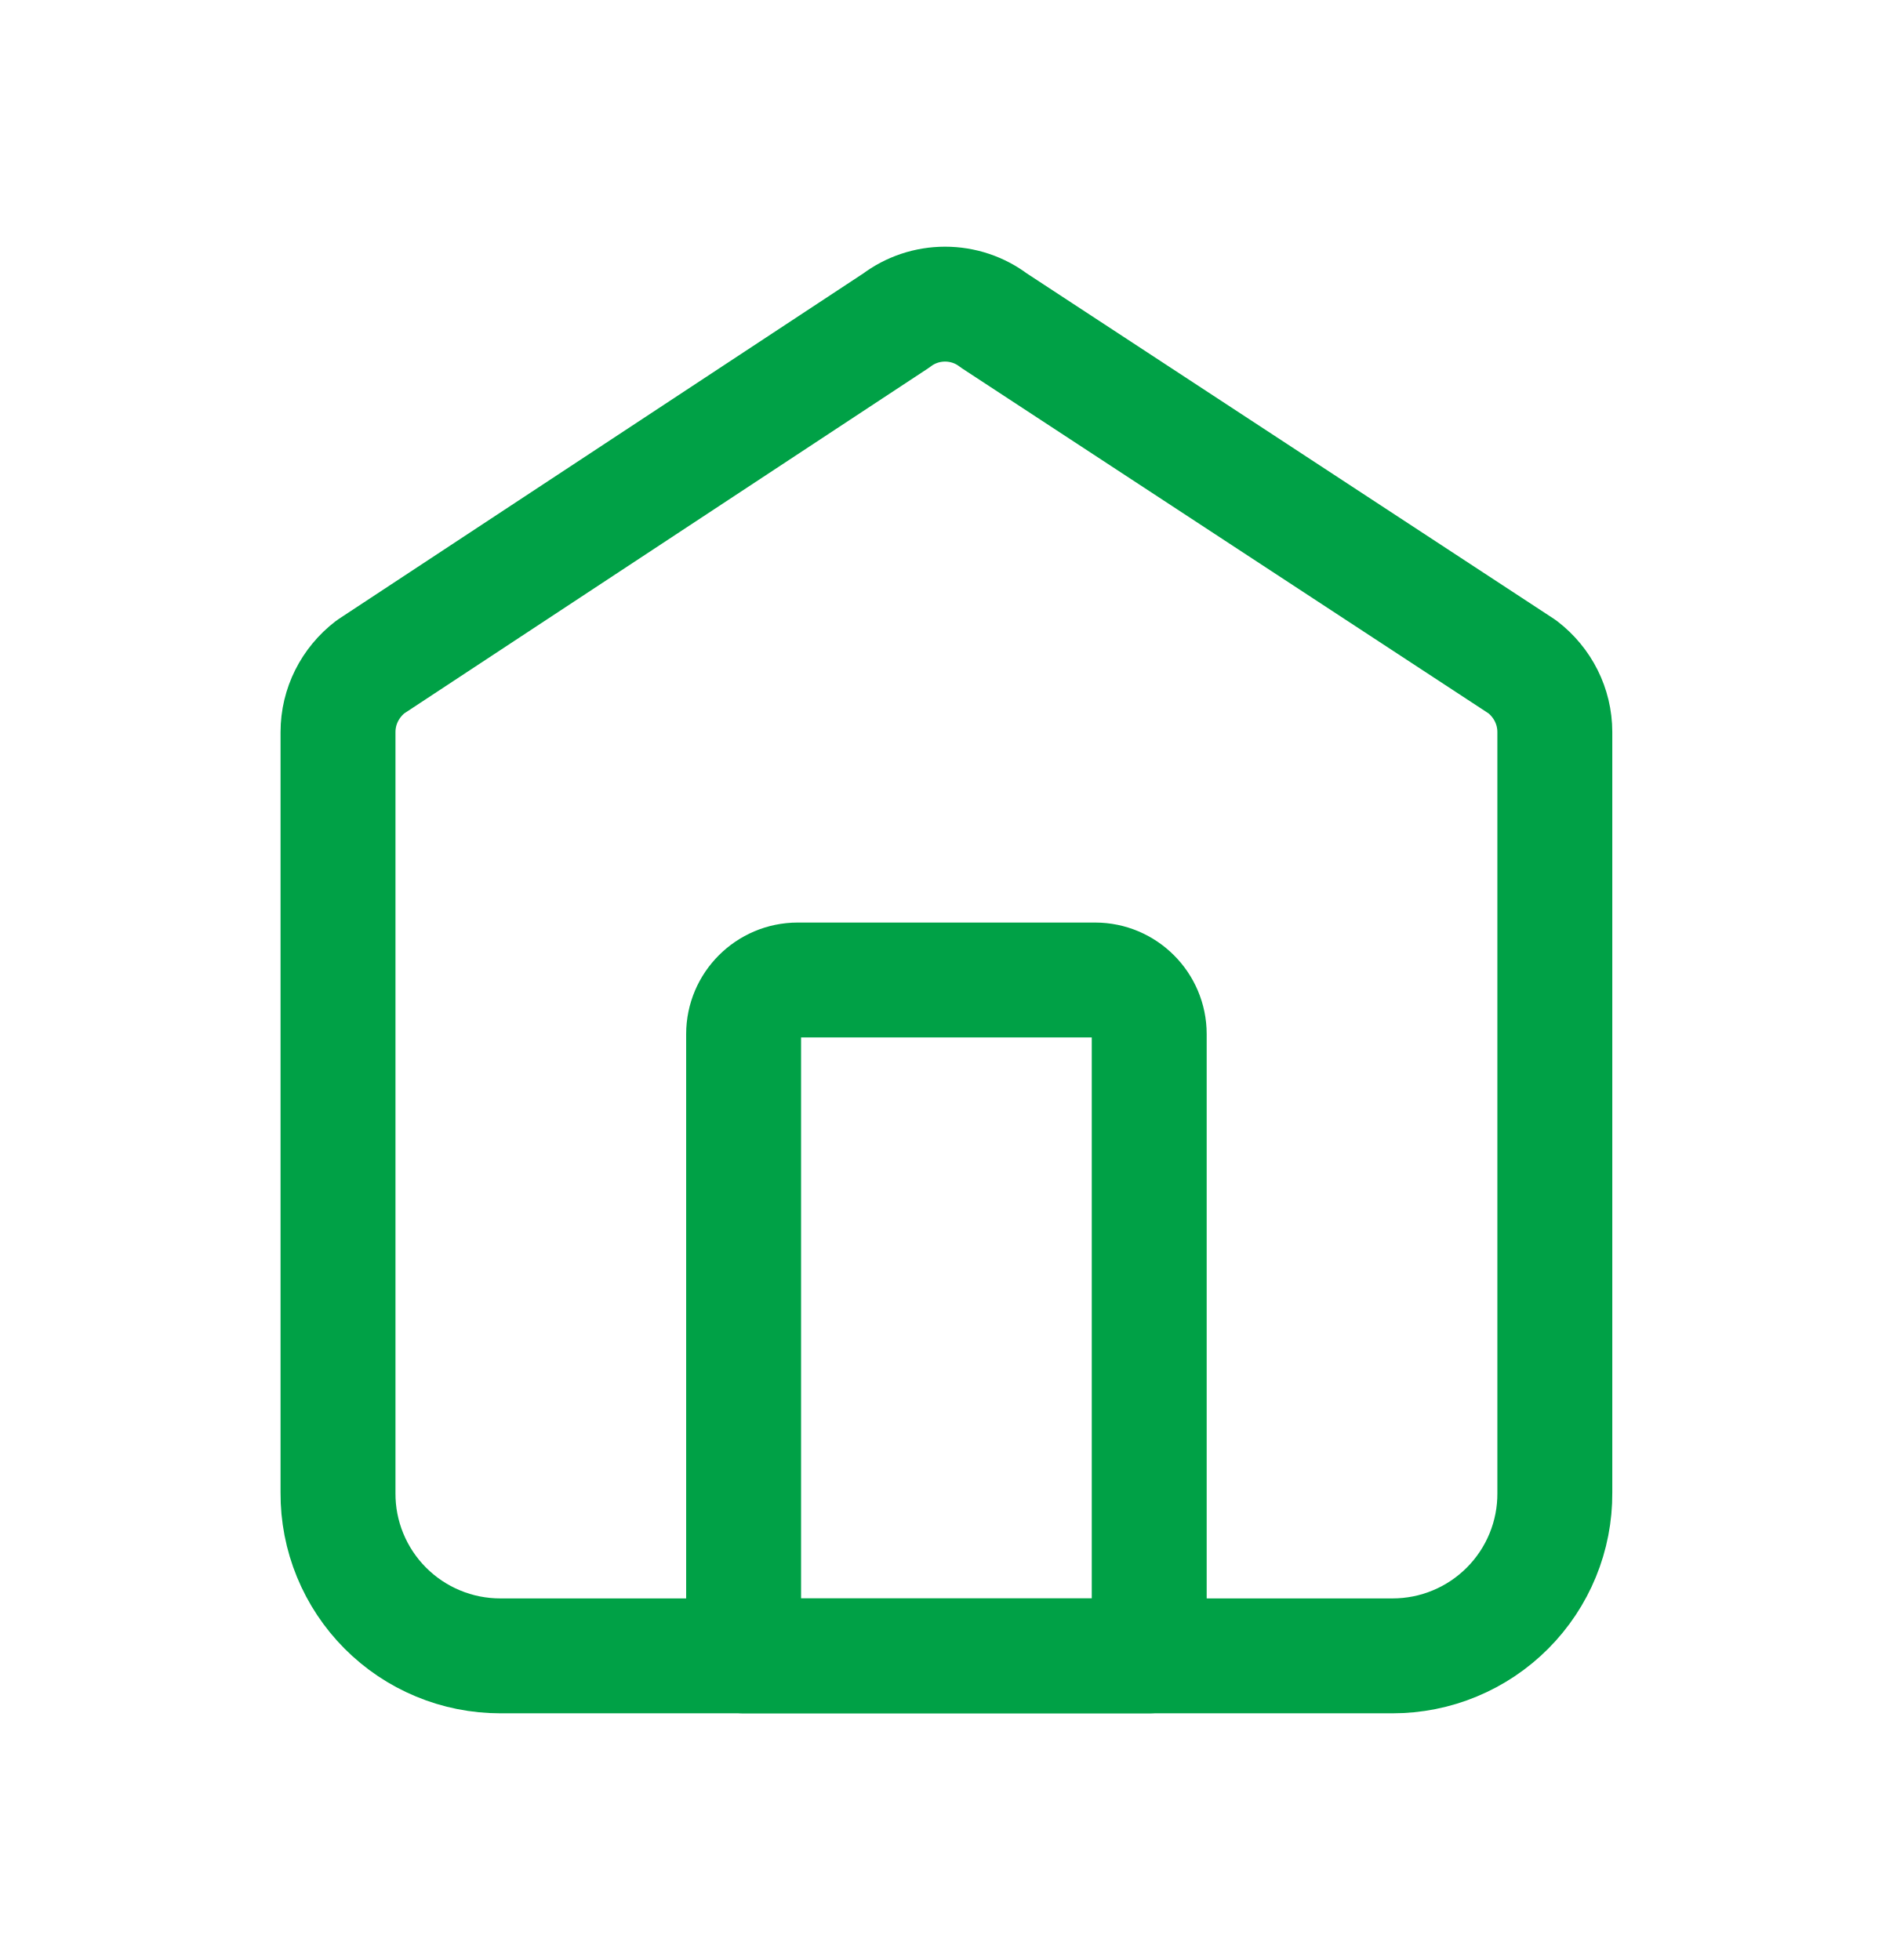
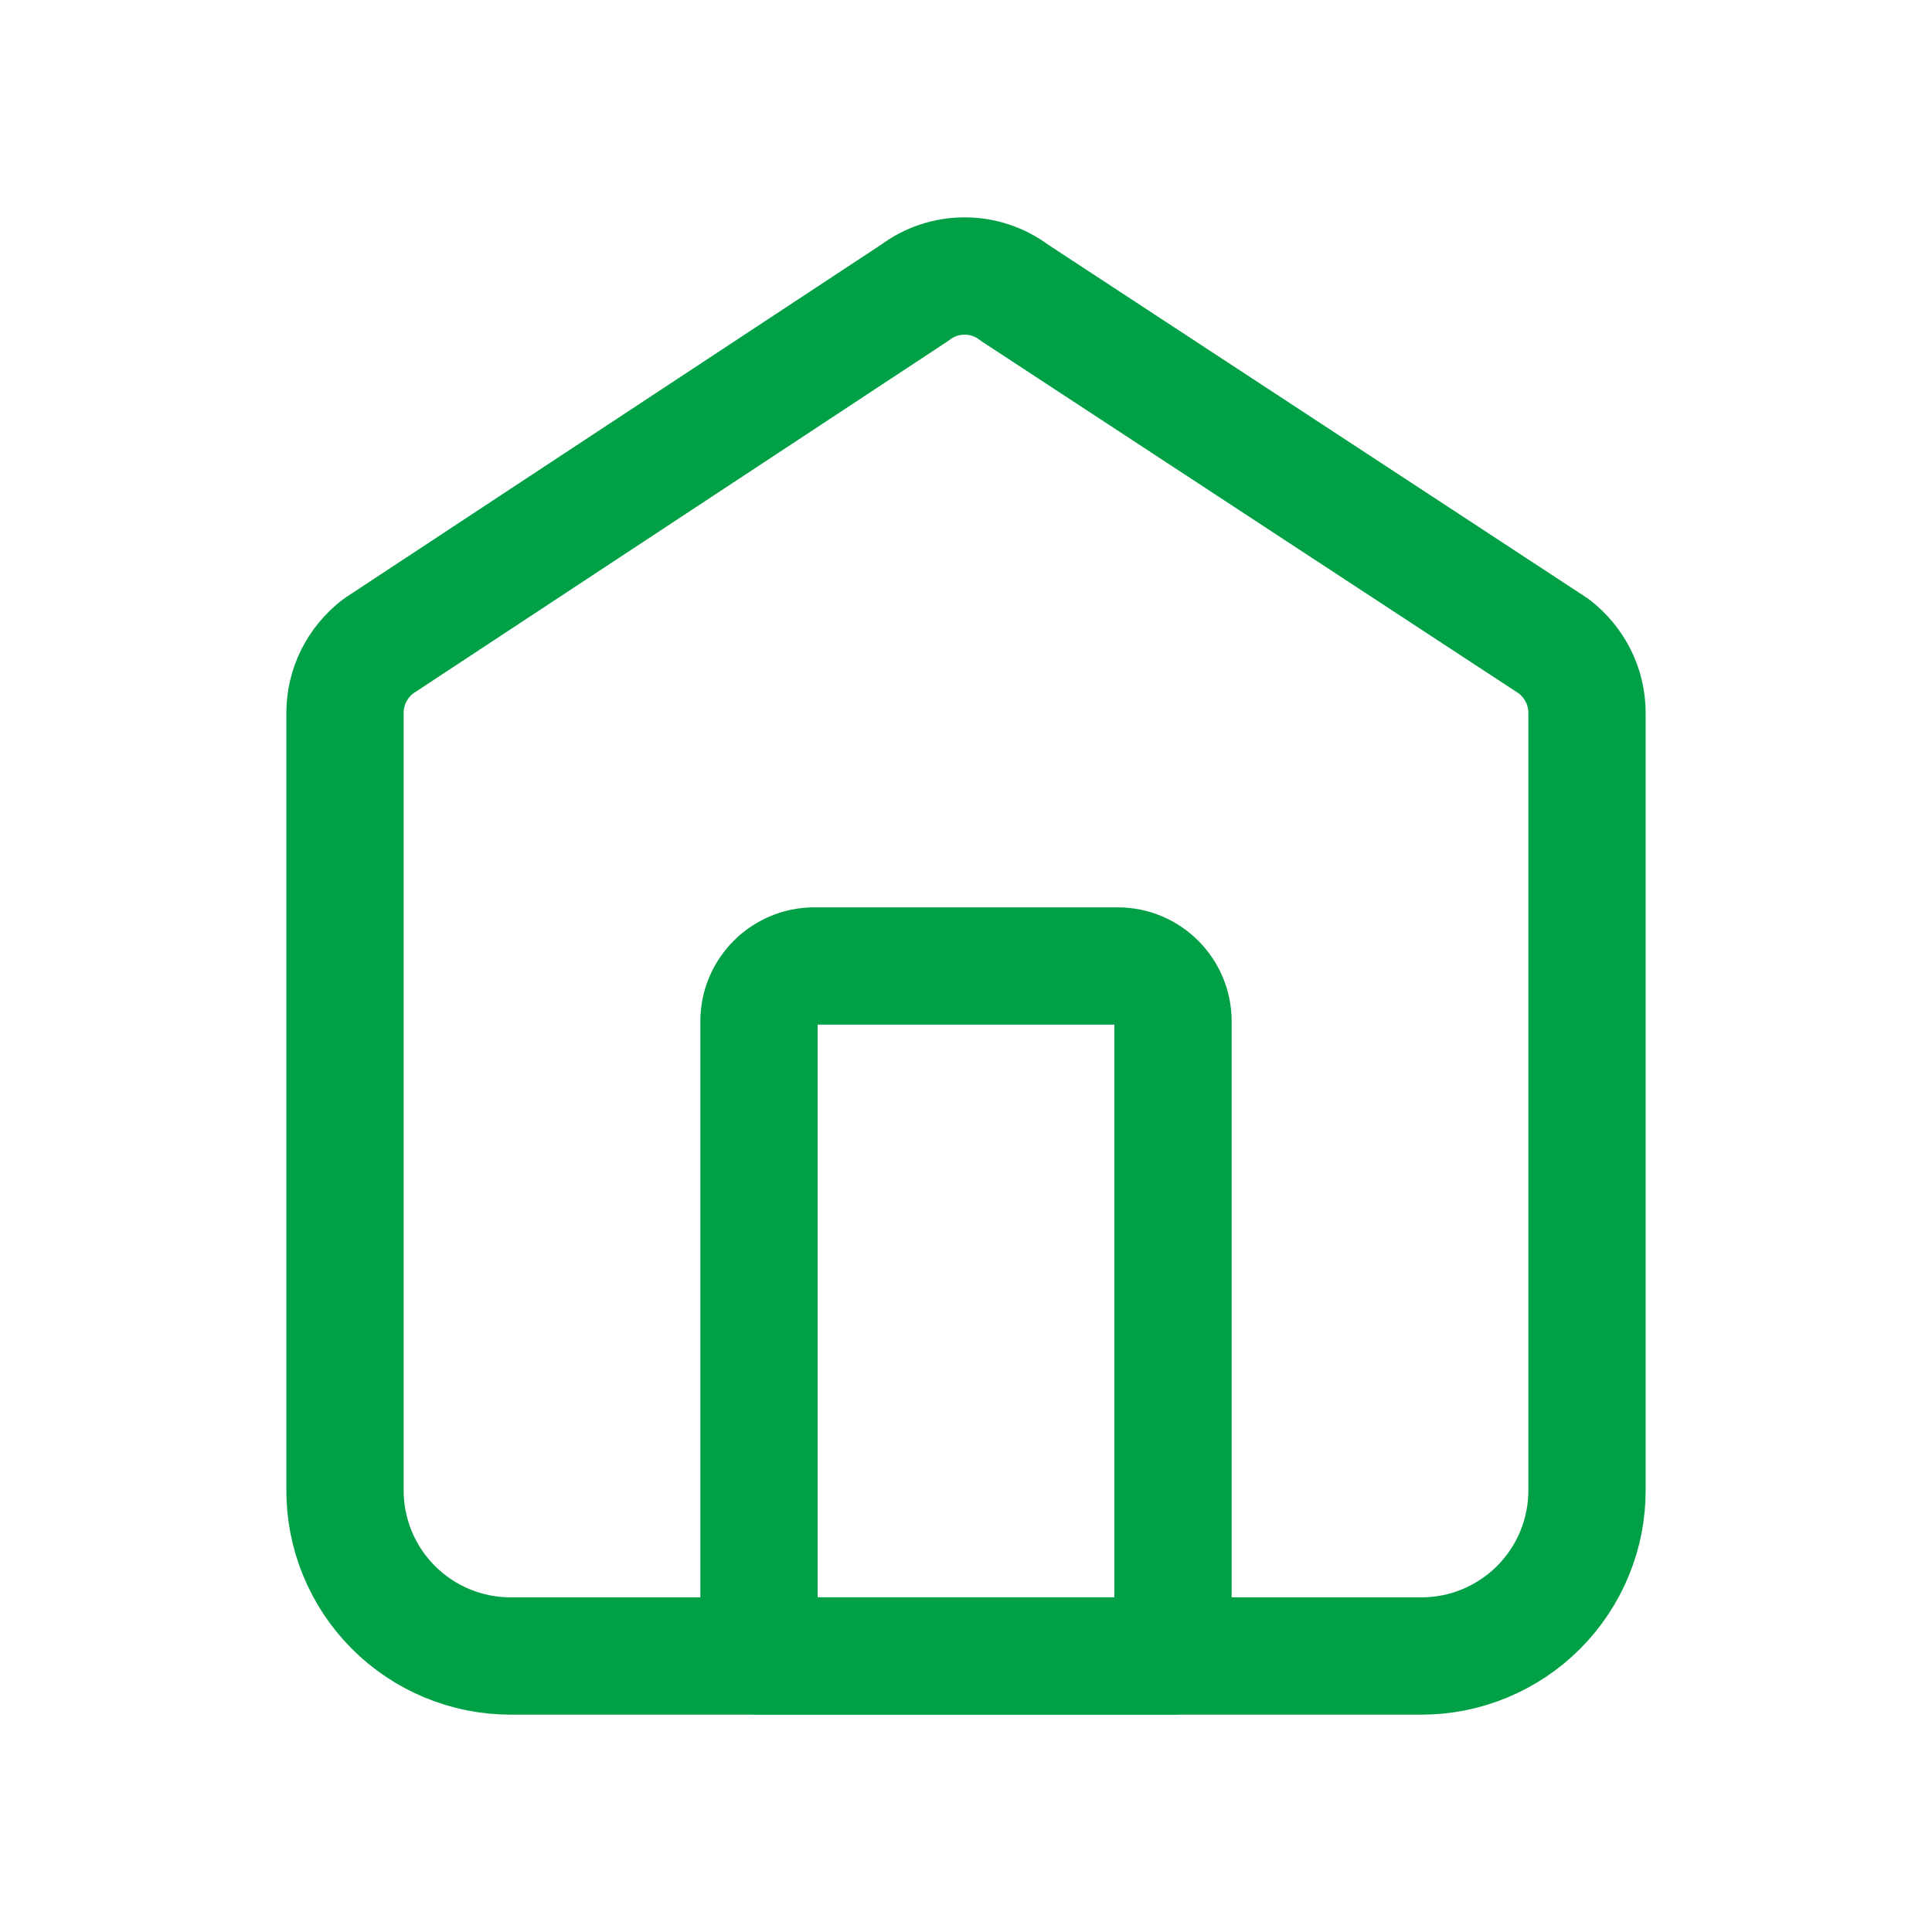
- <svg xmlns="http://www.w3.org/2000/svg" width="28" height="29" viewBox="0 0 28 29" fill="none">
-   <path d="M20.6 24.5H7.4C7.084 24.5 6.771 24.438 6.479 24.316C6.187 24.195 5.922 24.017 5.699 23.793C5.476 23.569 5.299 23.303 5.179 23.01C5.059 22.718 4.998 22.404 5 22.088V10.832C5 10.45 5.18 10.098 5.48 9.867L13.26 4.741C13.467 4.584 13.72 4.5 13.98 4.5C14.24 4.5 14.493 4.584 14.7 4.741L22.52 9.867C22.82 10.098 23 10.45 23 10.832V22.088C23.002 22.404 22.941 22.718 22.821 23.01C22.701 23.303 22.524 23.569 22.301 23.793C22.078 24.017 21.813 24.195 21.521 24.316C21.229 24.438 20.916 24.5 20.6 24.5Z" stroke="#00A146" stroke-width="1.7" stroke-miterlimit="10" stroke-linejoin="round" />
-   <path d="M11.8 14.5H16.2C16.64 14.5 17 14.86 17 15.3V24.5H11V15.3C11 14.86 11.36 14.5 11.8 14.5Z" stroke="#00A146" stroke-width="1.7" stroke-miterlimit="10" stroke-linejoin="round" />
+ <svg xmlns="http://www.w3.org/2000/svg" width="28" height="28" viewBox="0 0 28 28" fill="none">
+   <path d="M20.6 24H7.4C7.084 24 6.771 23.938 6.479 23.816C6.187 23.695 5.922 23.517 5.699 23.293C5.476 23.069 5.299 22.803 5.179 22.51C5.059 22.218 4.998 21.904 5 21.588V10.332C5 9.95 5.18 9.598 5.48 9.367L13.26 4.241C13.467 4.084 13.72 4 13.98 4C14.24 4 14.493 4.084 14.7 4.241L22.52 9.367C22.82 9.598 23 9.95 23 10.332V21.588C23.002 21.904 22.941 22.218 22.821 22.51C22.701 22.803 22.524 23.069 22.301 23.293C22.078 23.517 21.813 23.695 21.521 23.816C21.229 23.938 20.916 24 20.6 24Z" stroke="#00A146" stroke-width="1.7" stroke-miterlimit="10" stroke-linejoin="round" />
+   <path d="M11.8 14H16.2C16.64 14 17 14.36 17 14.8V24H11V14.8C11 14.36 11.36 14 11.8 14Z" stroke="#00A146" stroke-width="1.7" stroke-miterlimit="10" stroke-linejoin="round" />
</svg>
